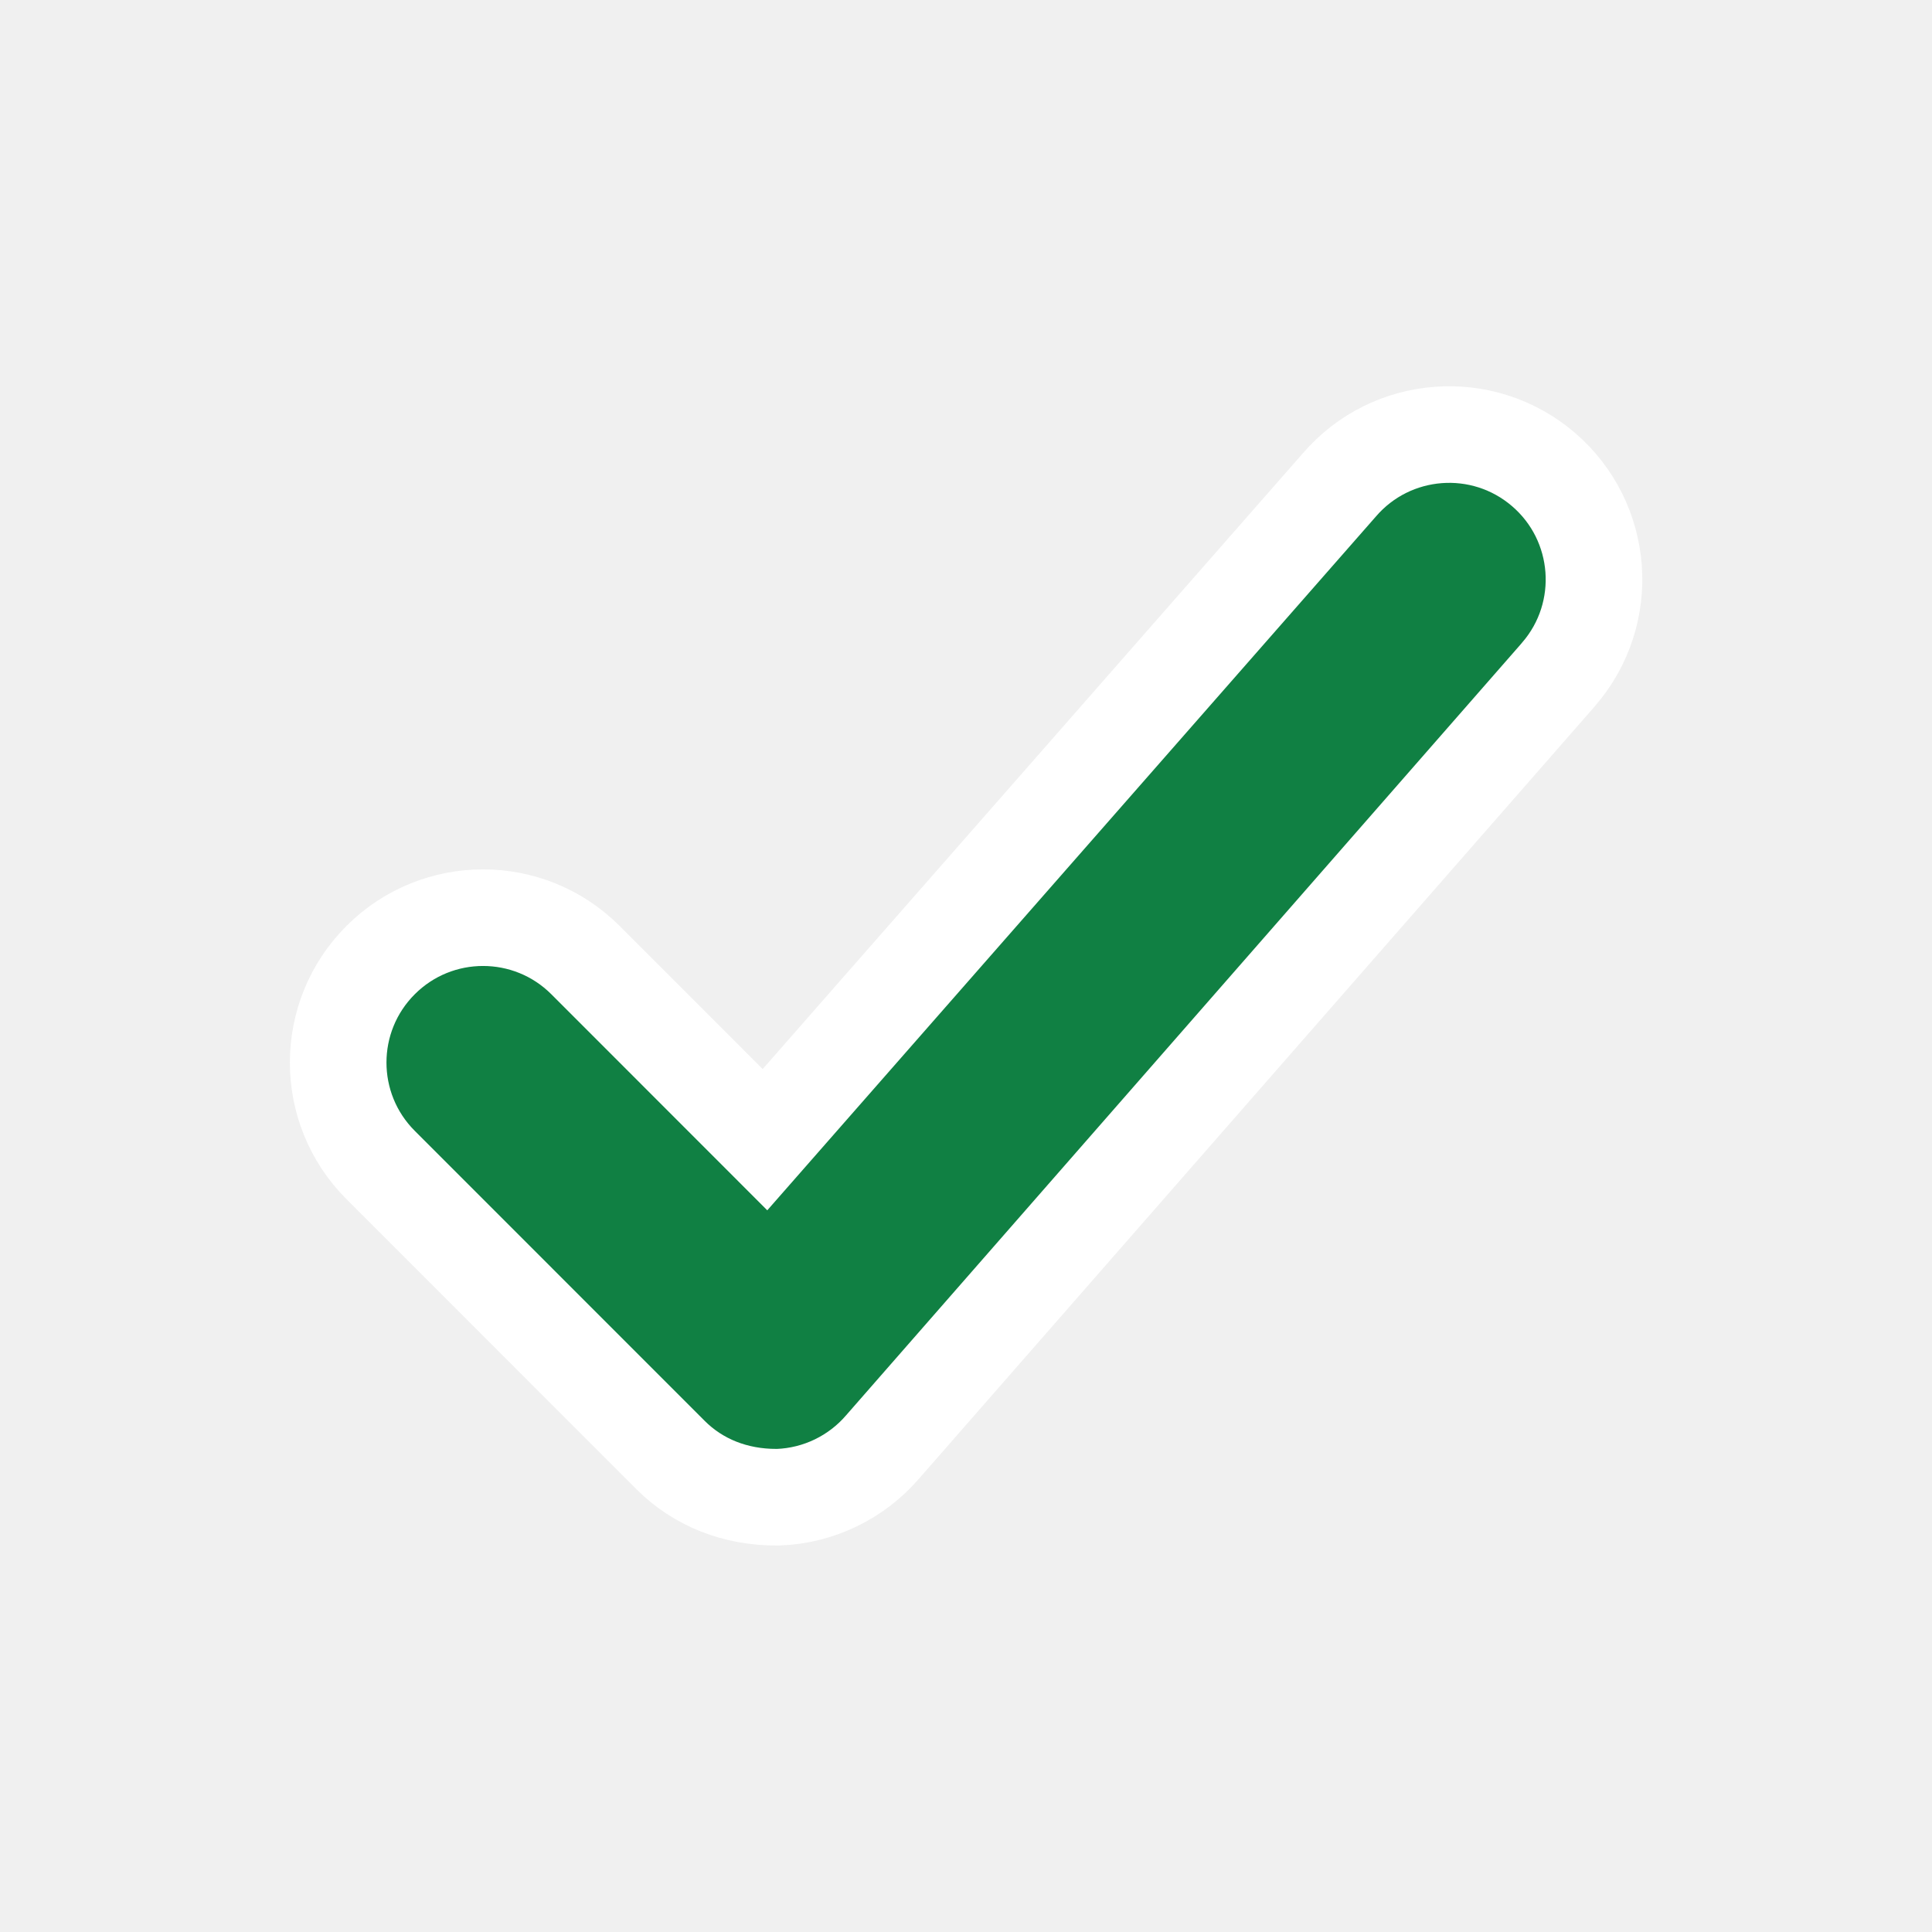
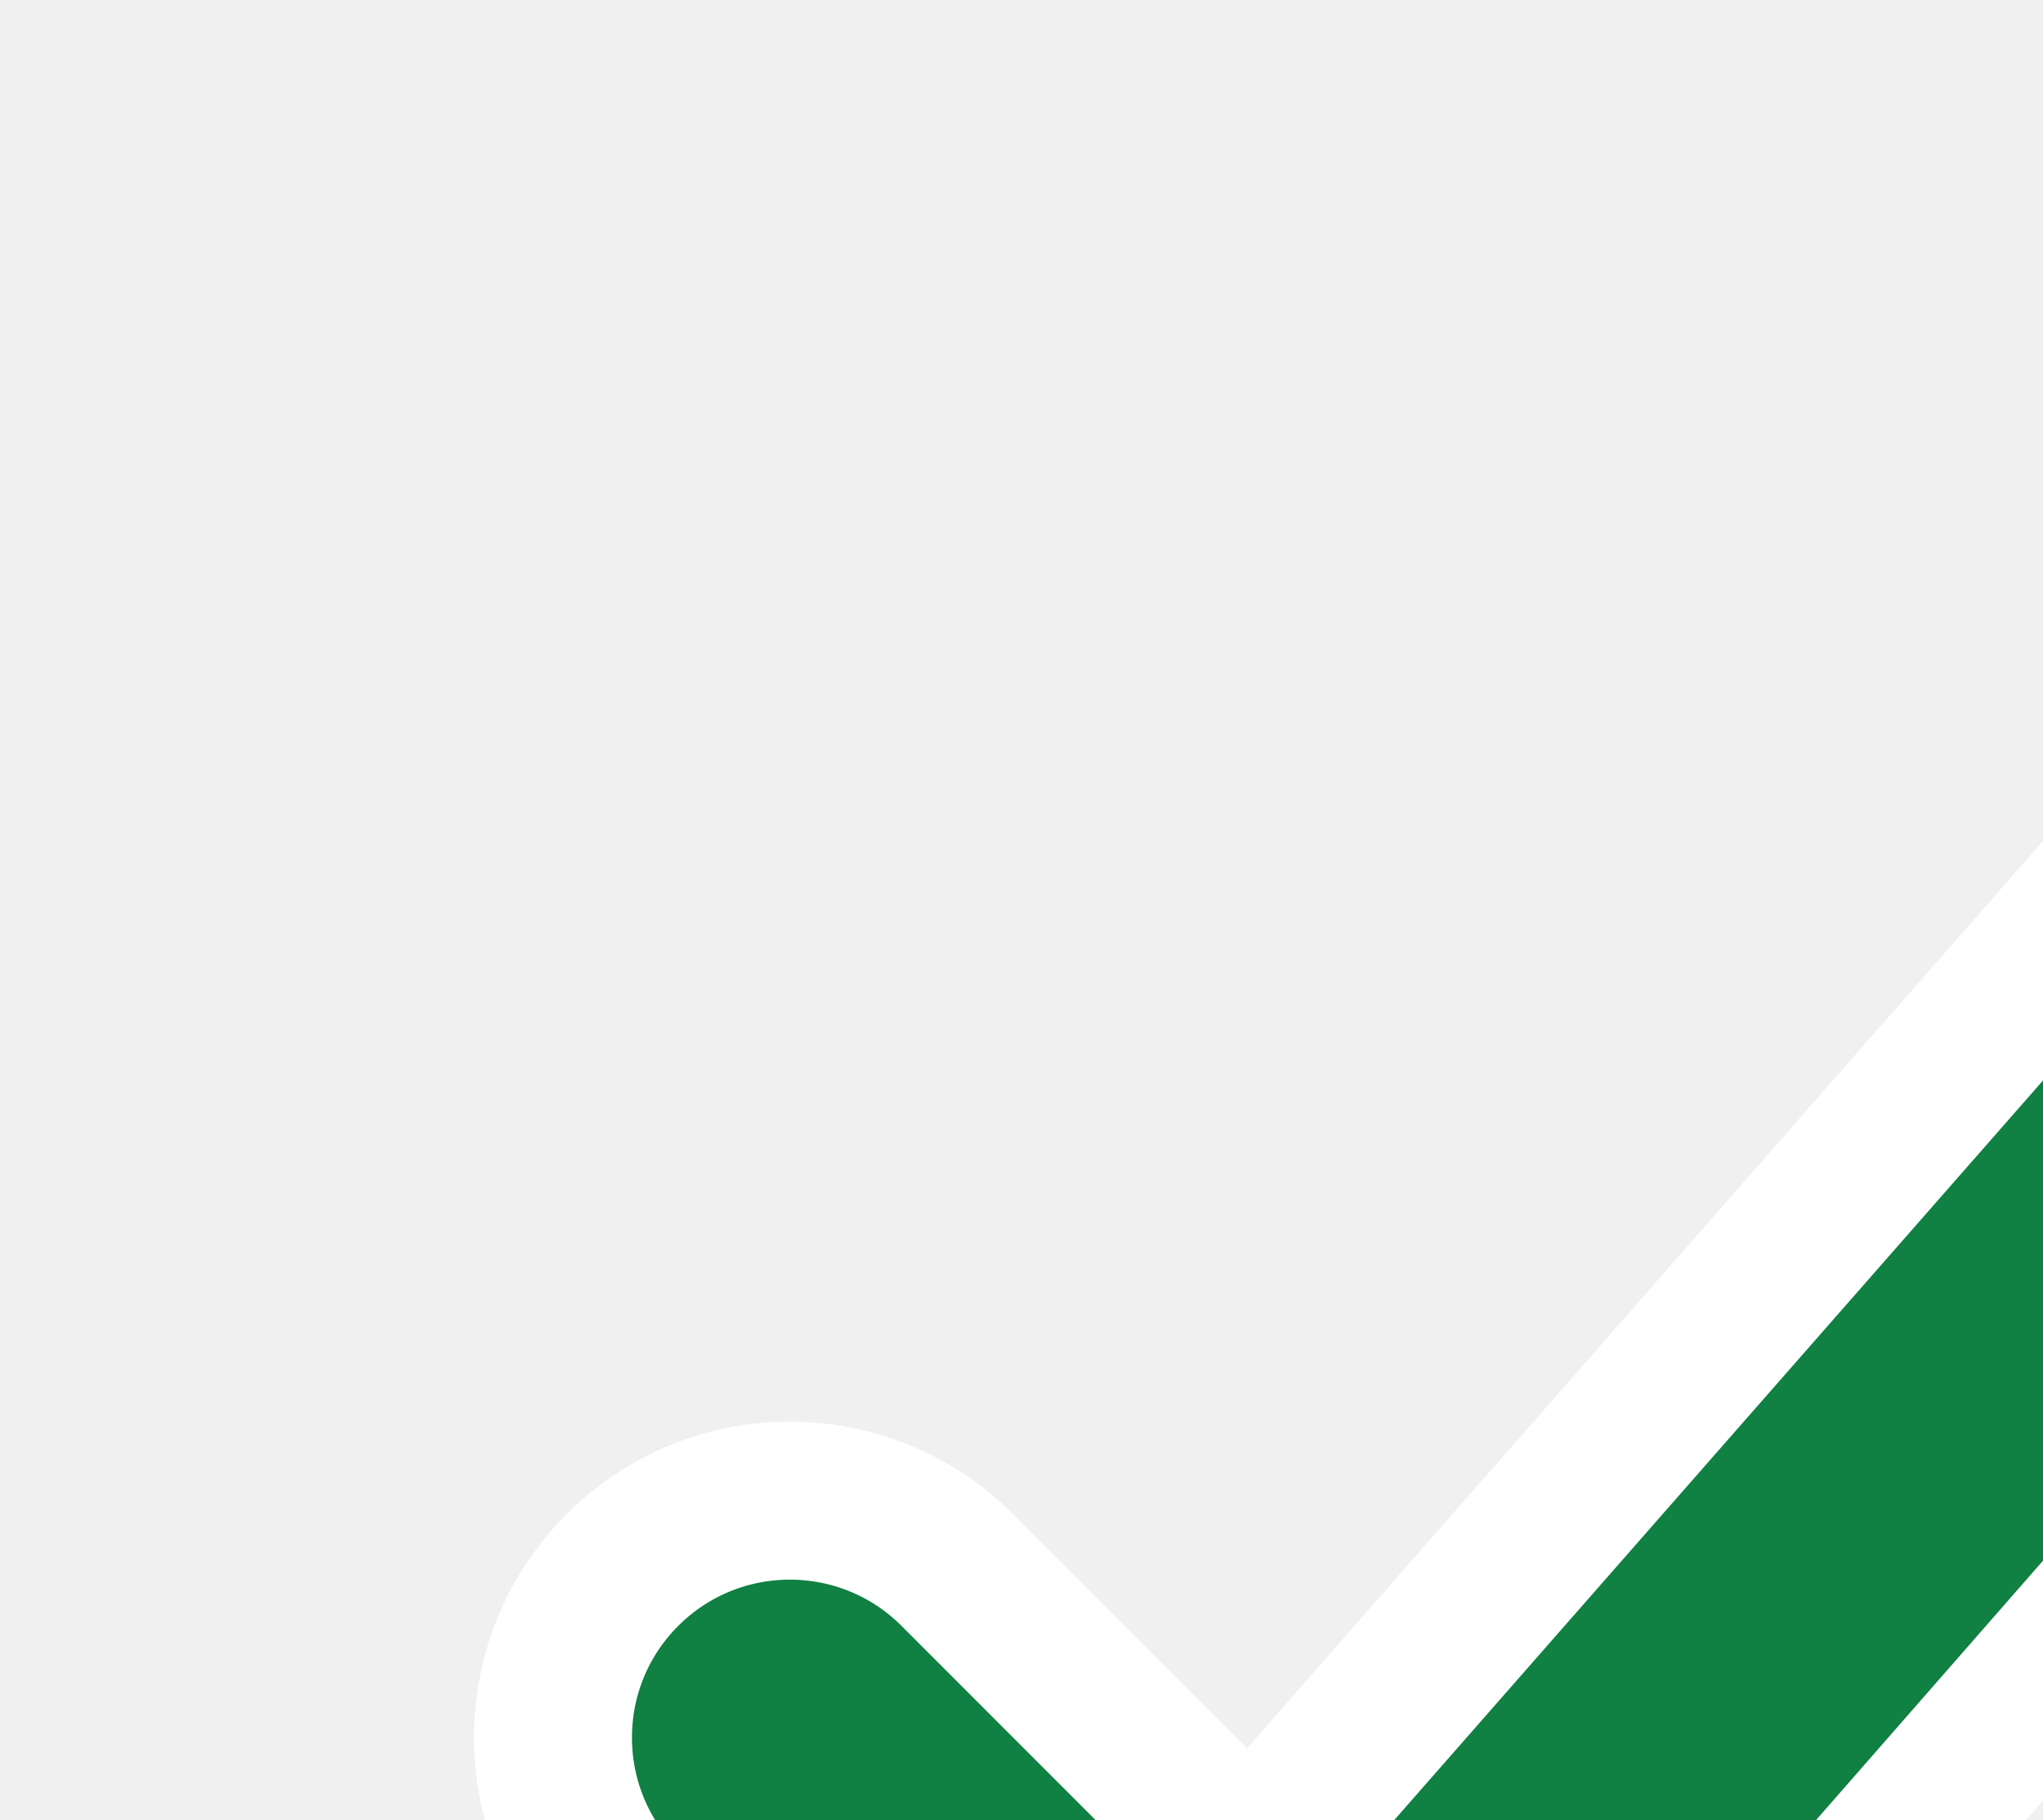
- <svg xmlns="http://www.w3.org/2000/svg" class="icon icon-tick" aria-hidden="true" focusable="false" fill="none" viewBox="0 0 20 20">
+ <svg xmlns="http://www.w3.org/2000/svg" aria-hidden="true" focusable="false" fill="none">
  <path fill="#108043" stroke="#fff" d="M16.136 6.979h0l.003-.004a1.499 1.499 0 00-2.275-1.954l-5.945 6.777-1.858-1.859A1.499 1.499 0 103.94 12.06l2.999 3s0 0 0 0c.289.29.675.44 1.1.439h.019a1.5 1.5 0 001.08-.522l6.998-7.998z" />
</svg>
